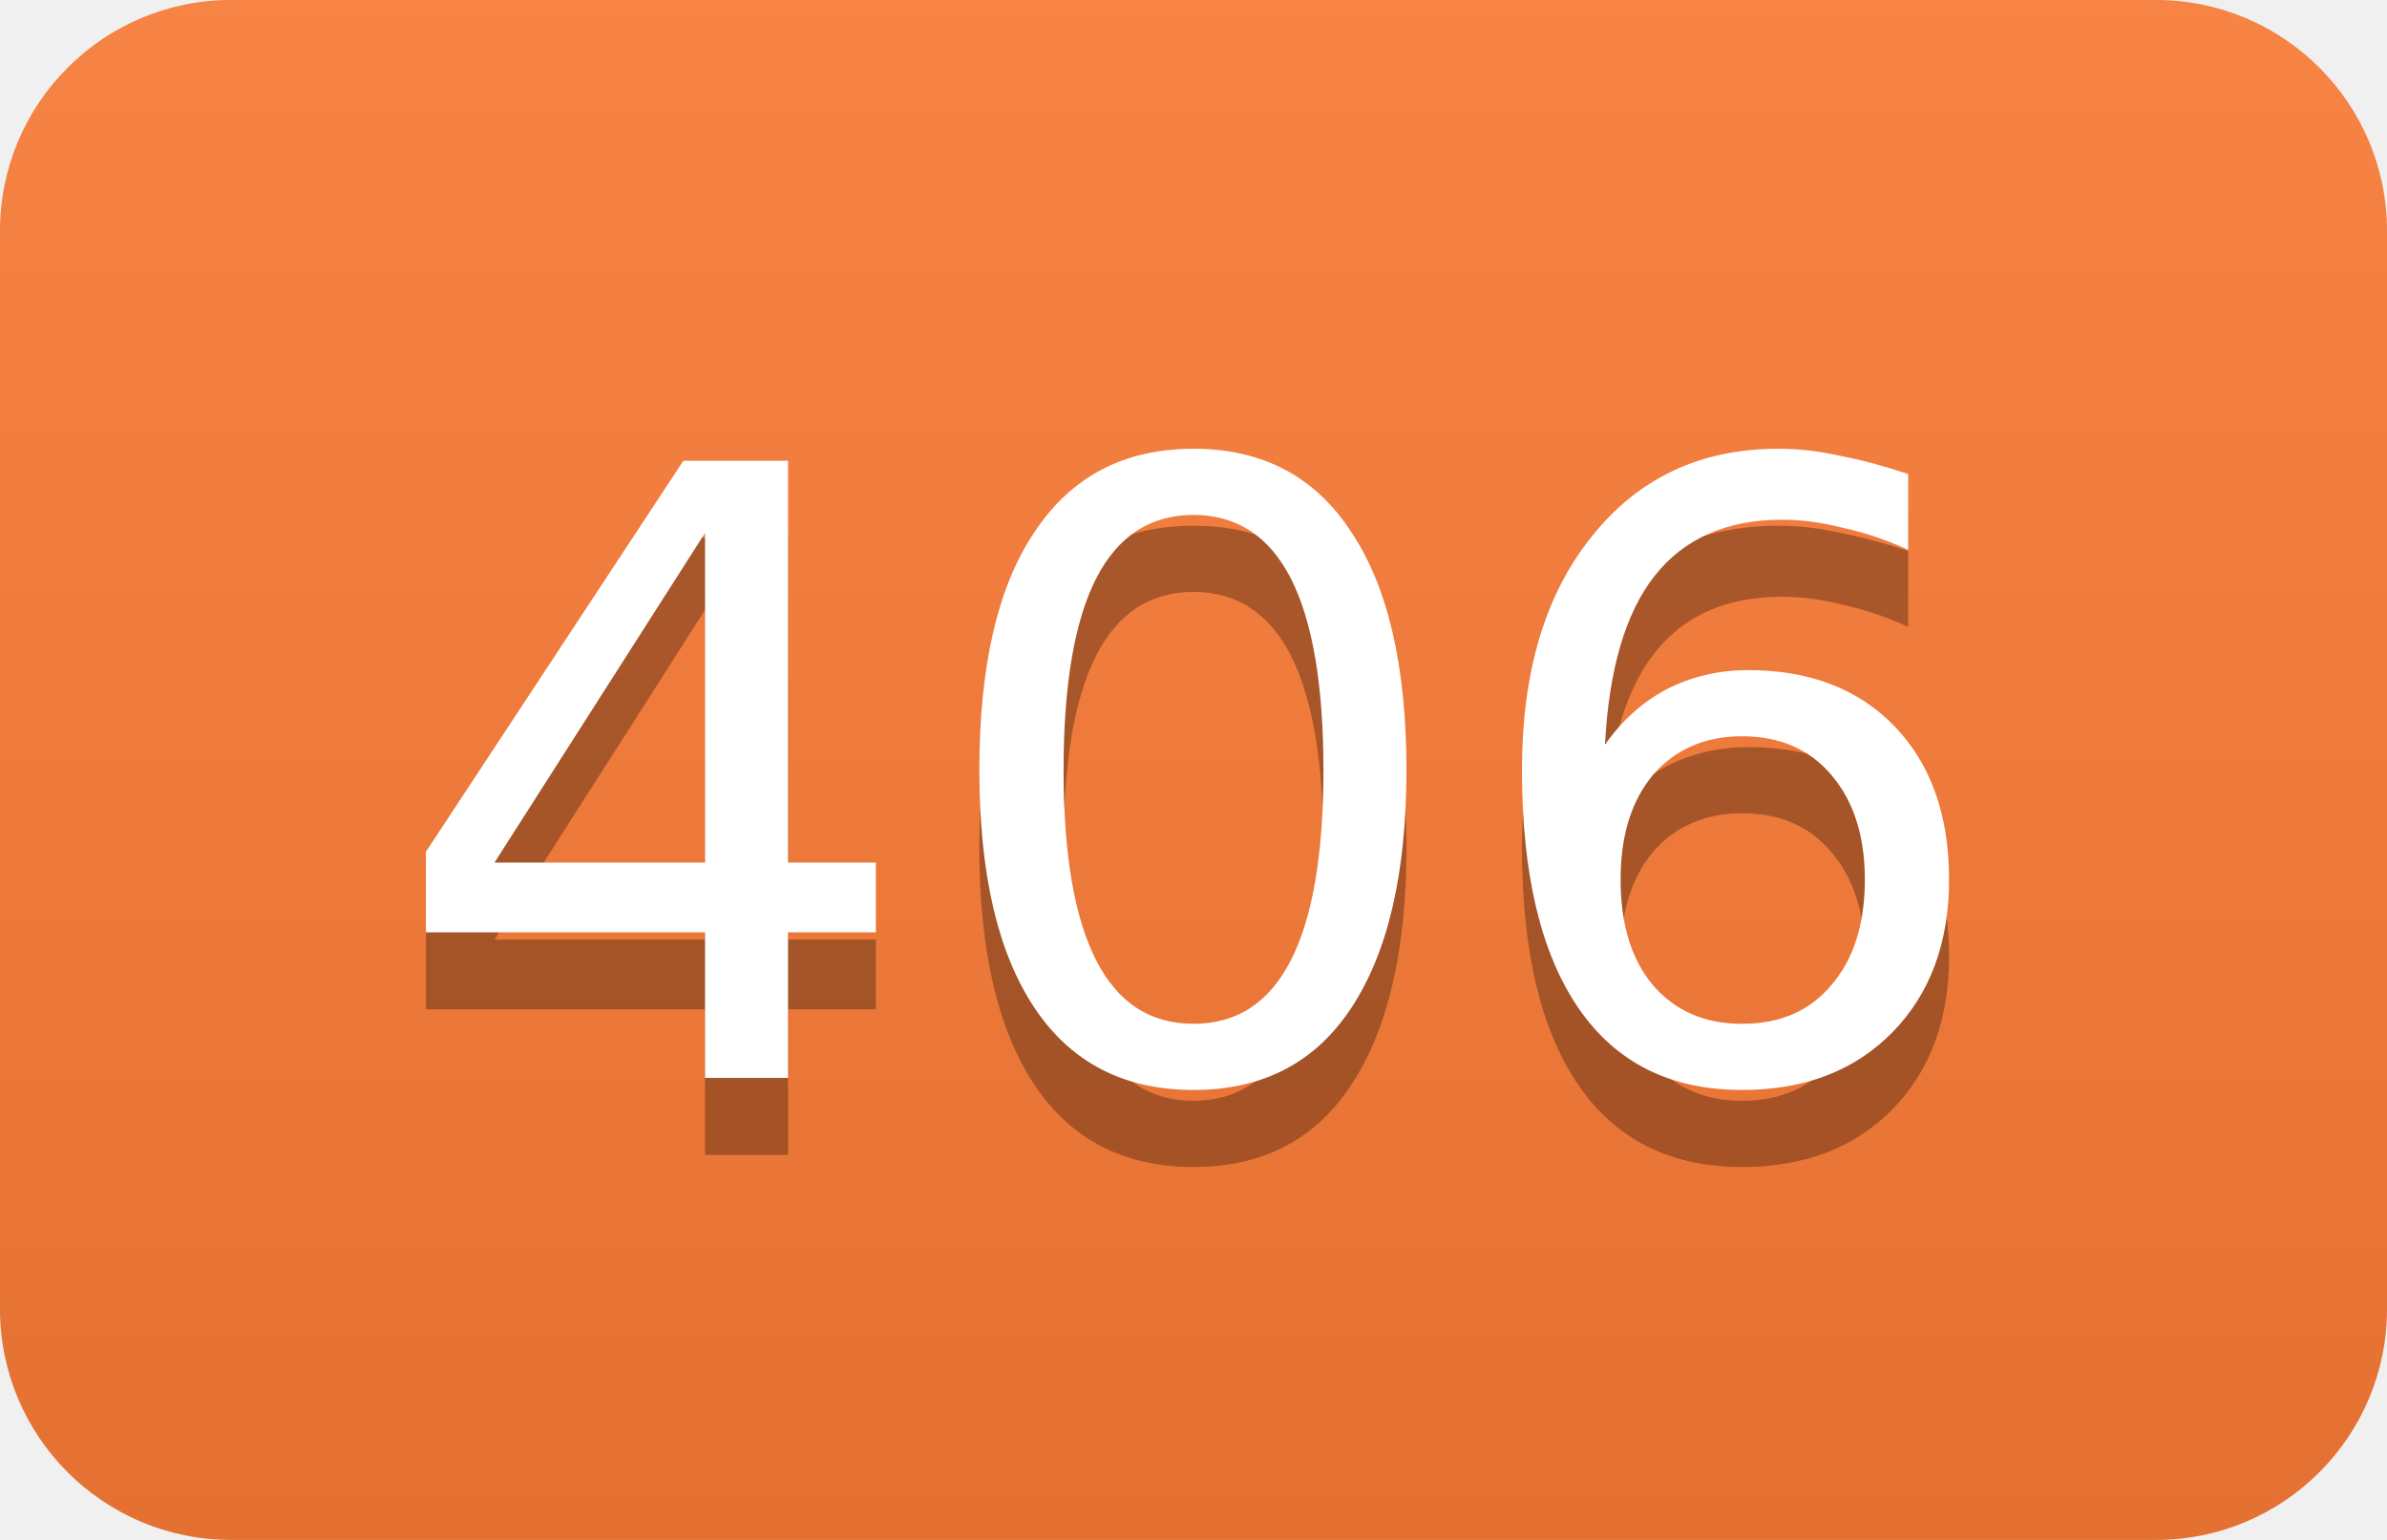
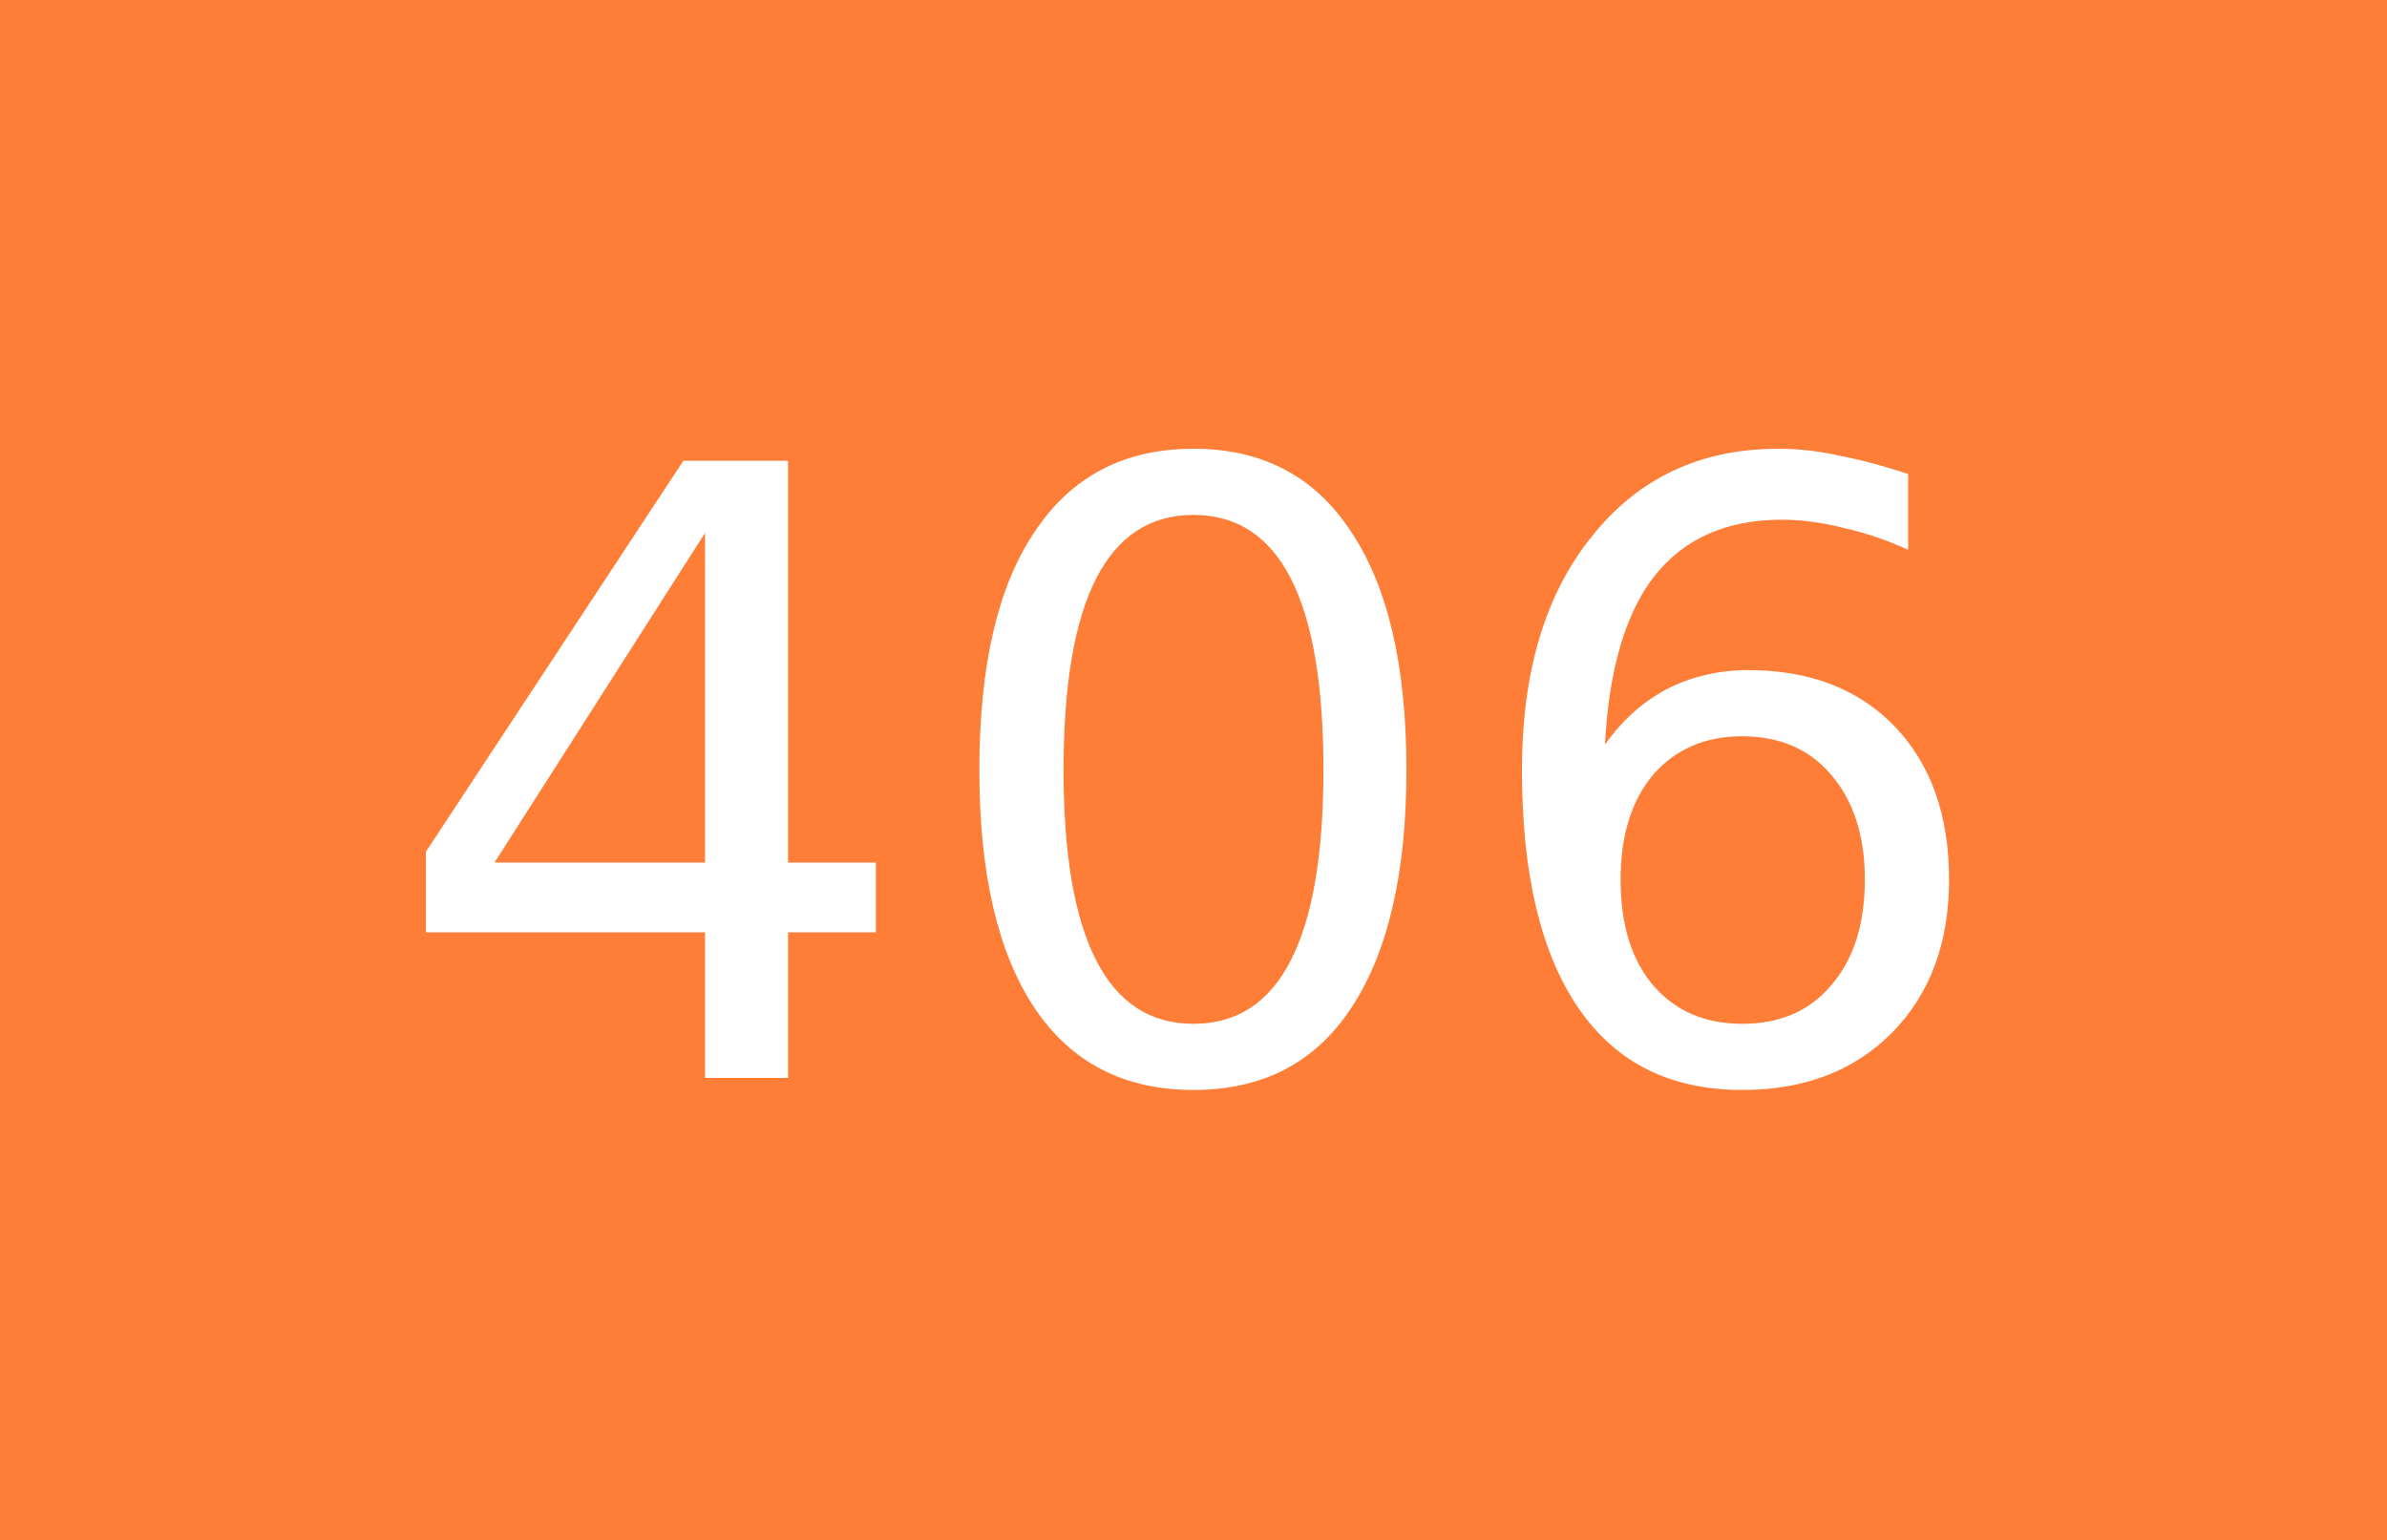
<svg xmlns="http://www.w3.org/2000/svg" width="31" height="20">
-   <linearGradient id="smooth" x2="0" y2="100%">
-     <stop offset="0" stop-color="#bbb" stop-opacity=".1" />
-     <stop offset="1" stop-opacity=".1" />
-   </linearGradient>
-   <clipPath id="round">
-     <rect width="31" height="20" rx="3" fill="#fff" />
-   </clipPath>
-   <g clip-path="url(#round)">
+   <g shape-rendering="crispEdges">
    <rect width="31" height="20" fill="#fe7d37" />
-     <rect width="31" height="20" fill="url(#smooth)" />
  </g>
  <g fill="#fff" text-anchor="middle" font-family="DejaVu Sans,Verdana,Geneva,sans-serif" font-size="11">
-     <text x="15.5" y="15" fill="#010101" fill-opacity=".3">406</text>
    <text x="15.5" y="14">406</text>
  </g>
</svg>
